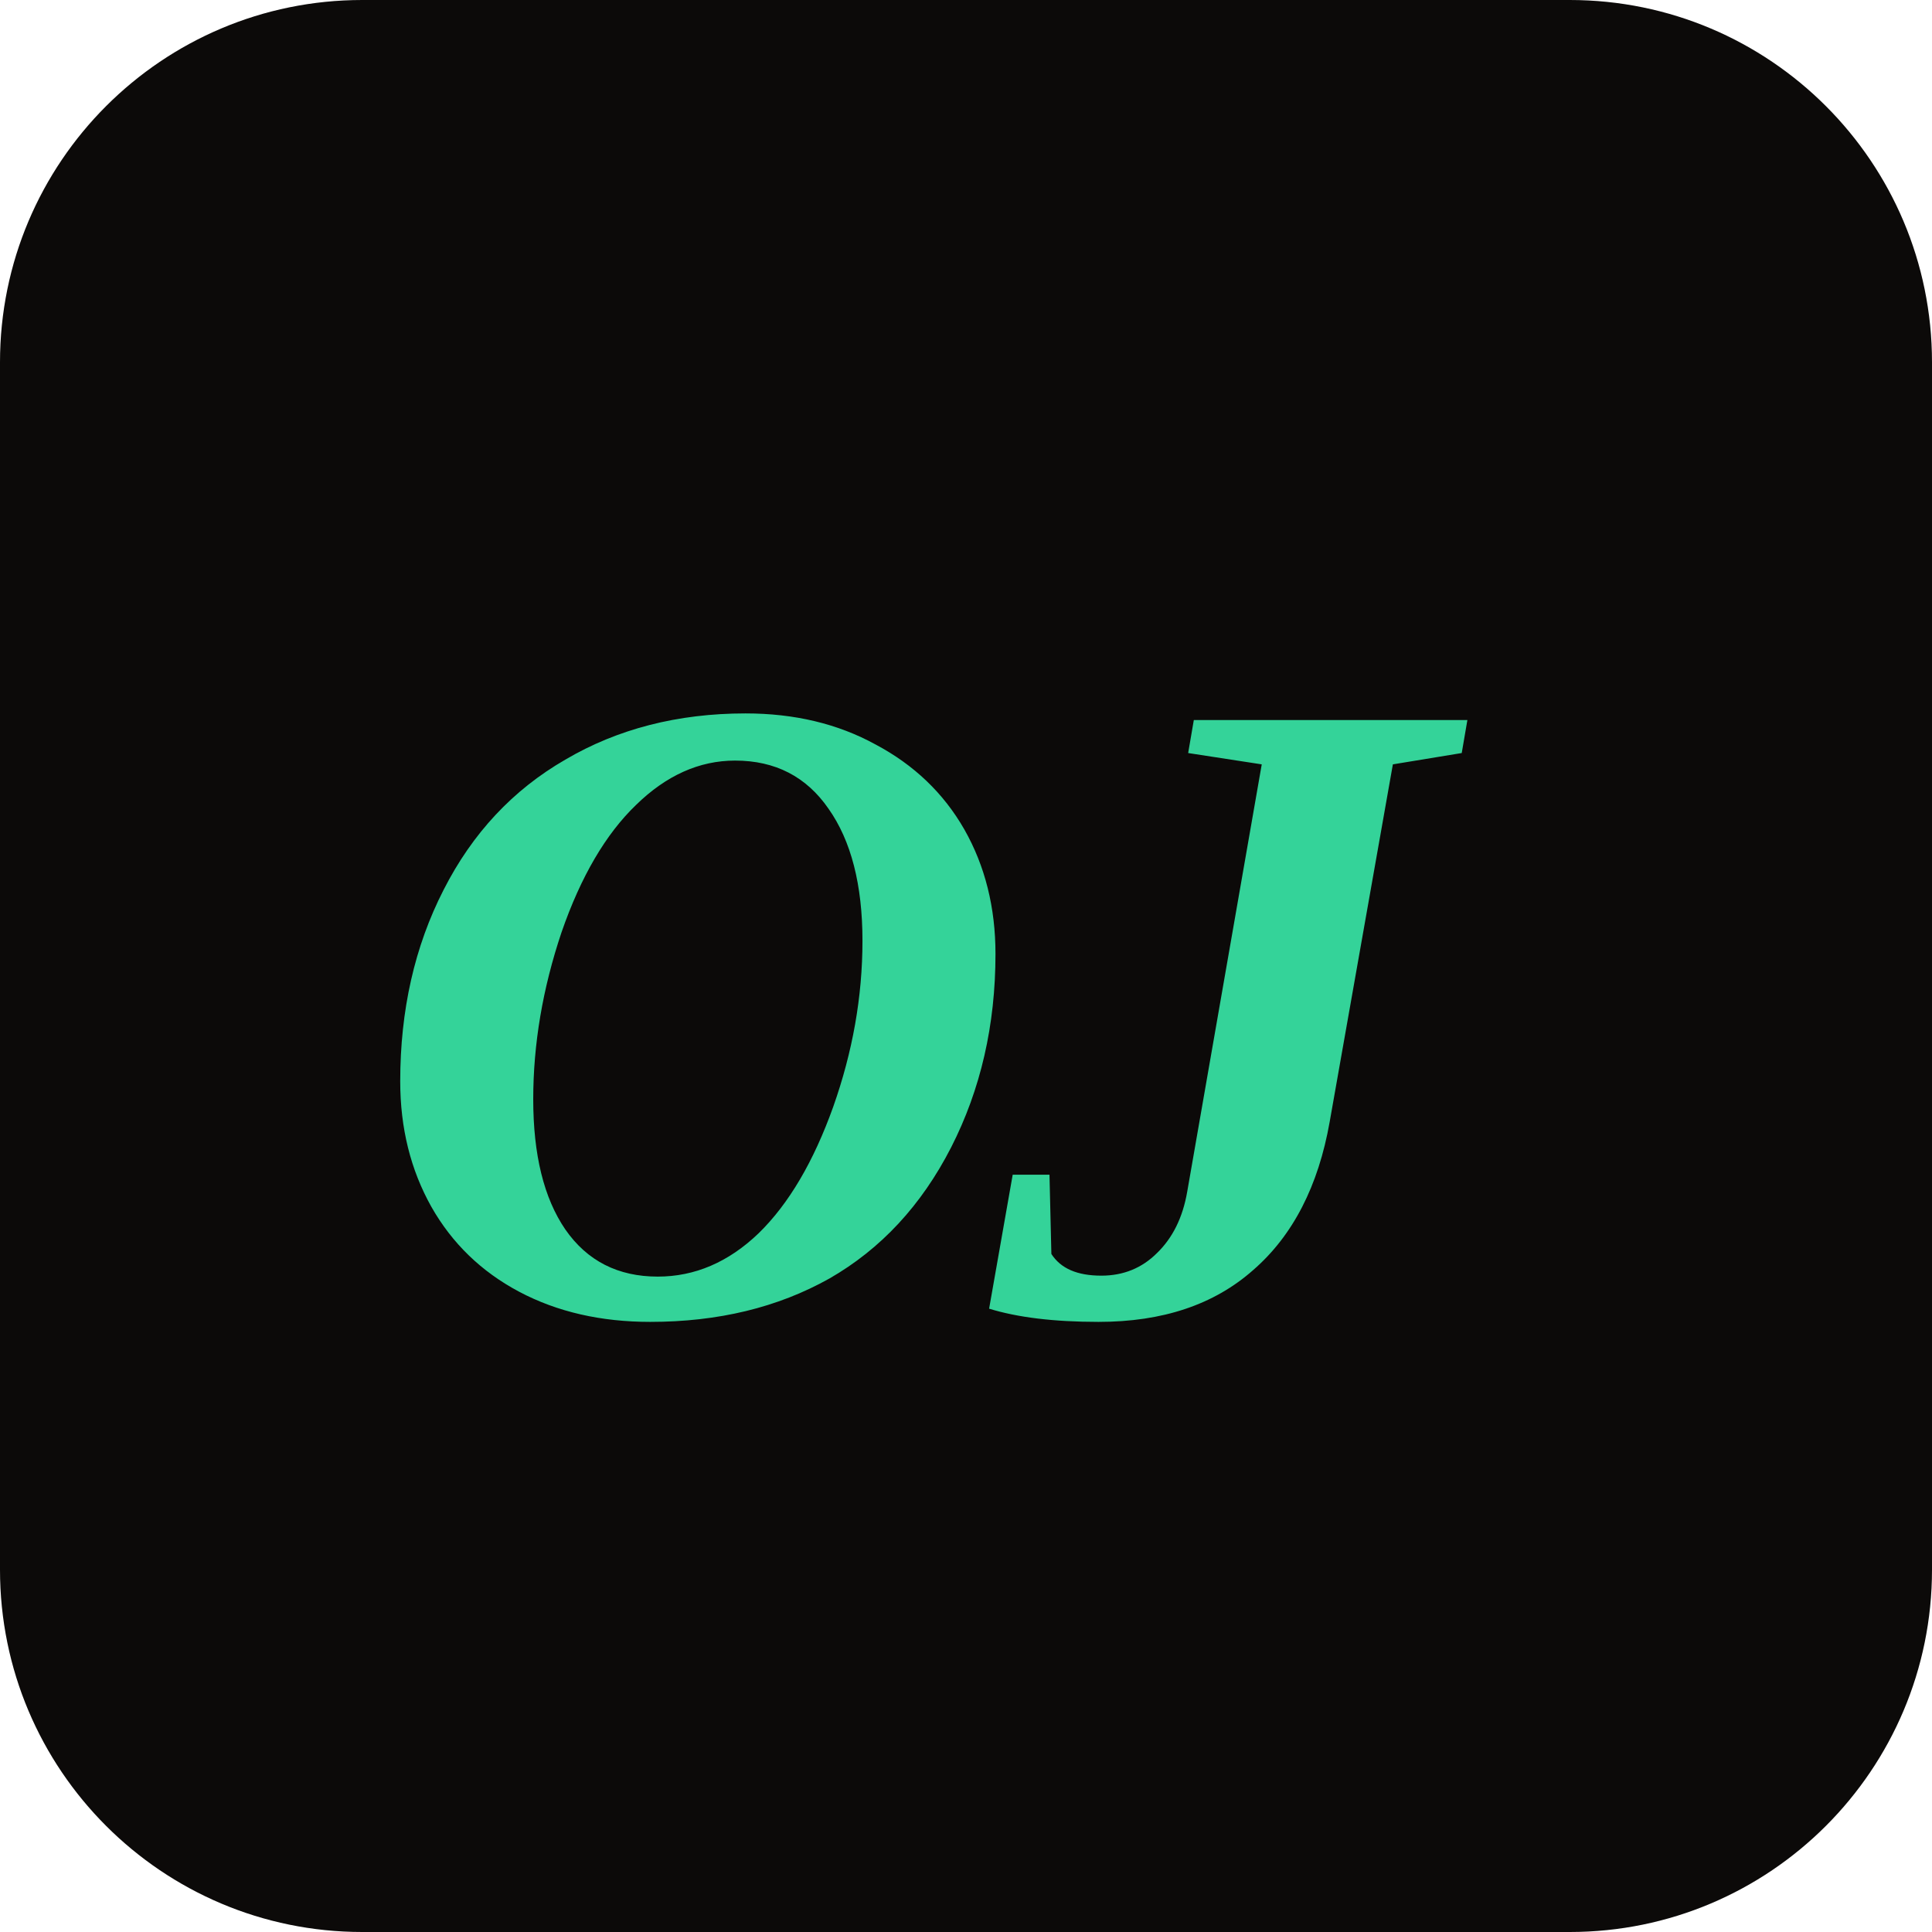
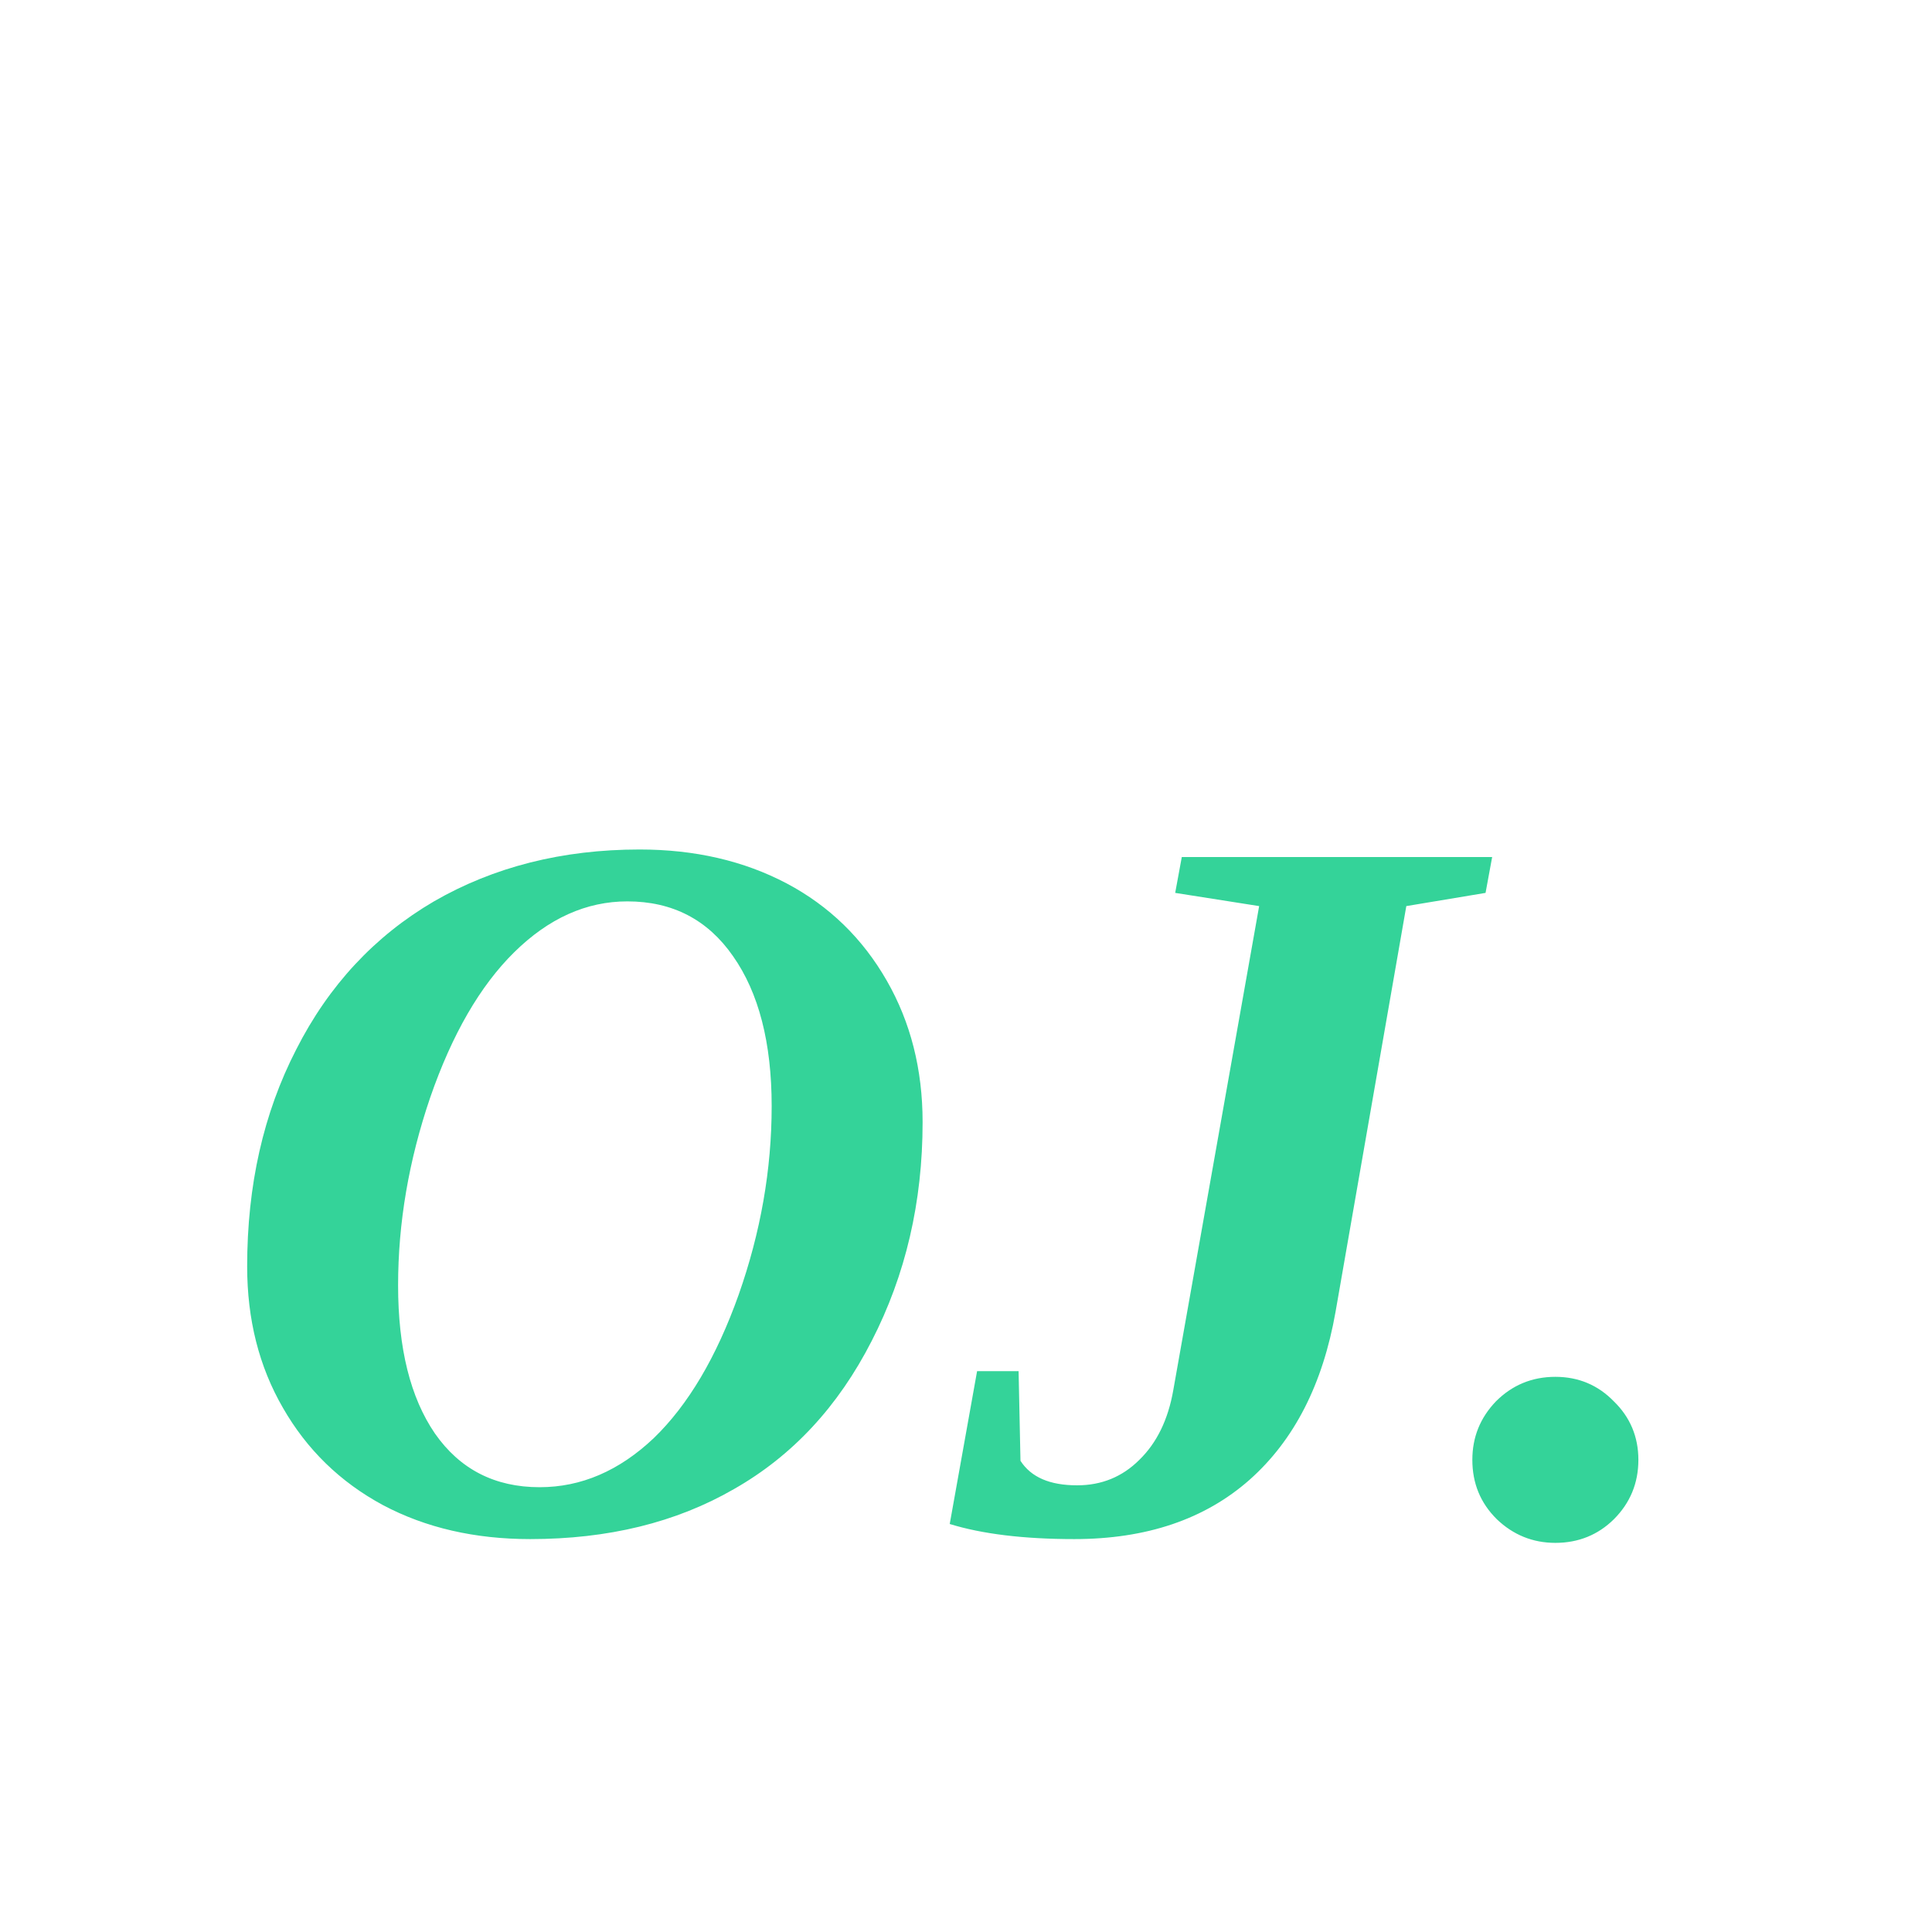
<svg xmlns="http://www.w3.org/2000/svg" viewBox="0 0 32 32" width="32" height="32">
  <style>
-     rect { fill: #0c0a09; }
-     text { fill: #34d399; }
+     text {
+       fill: #34d399;
+       font-family: Georgia, 'Times New Roman', serif;
+       font-size: 17px;
+       font-weight: bold;
+       font-style: italic;
+     }
    @media (prefers-color-scheme: light) {
-       rect { fill: #f5f2eb; stroke: #e4dfd5; stroke-width: 1.5; }
-       text { fill: #2e5a44; }
+       text {
+         fill: #2e5a44;
+       }
    }
  </style>
-   <rect width="32" height="32" rx="6" />
-   <text x="15" y="17.5" text-anchor="middle" dominant-baseline="middle" font-family="Georgia, 'Times New Roman', serif" font-weight="bold" font-style="italic" font-size="15" letter-spacing="-0.5">OJ</text>
+   <text x="16" y="20.5" text-anchor="middle" dominant-baseline="middle">OJ.</text>
</svg>
